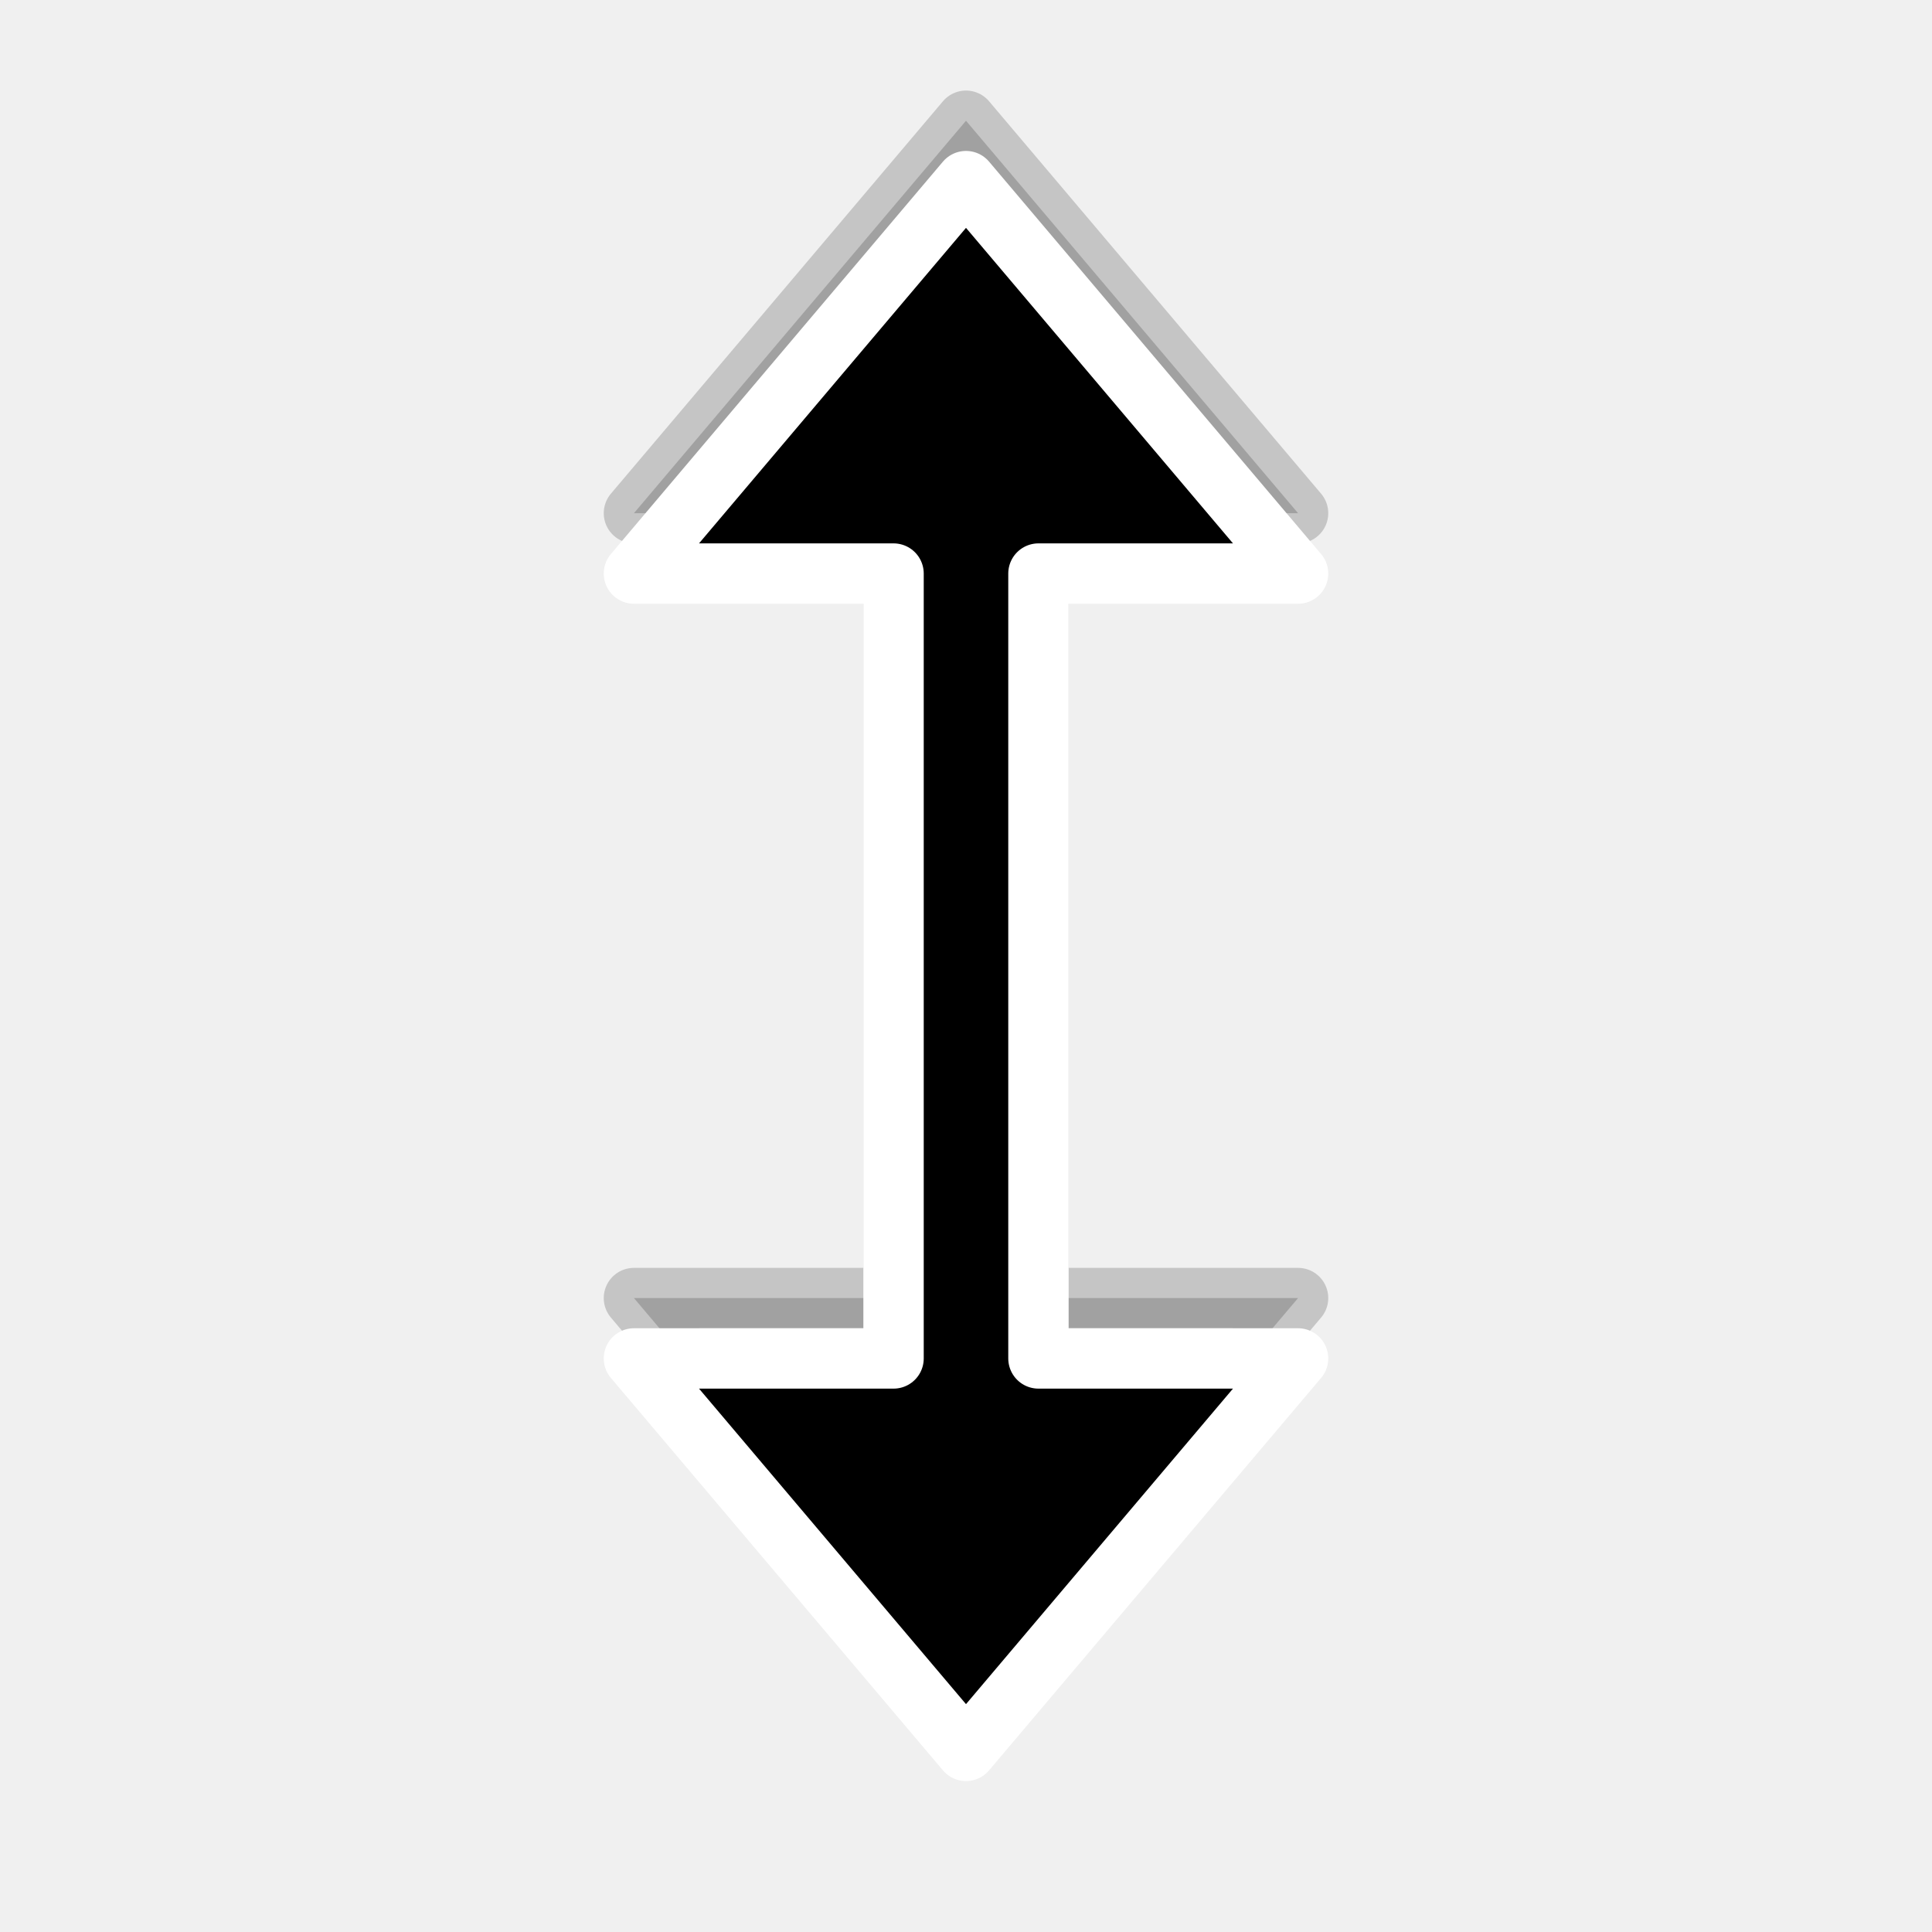
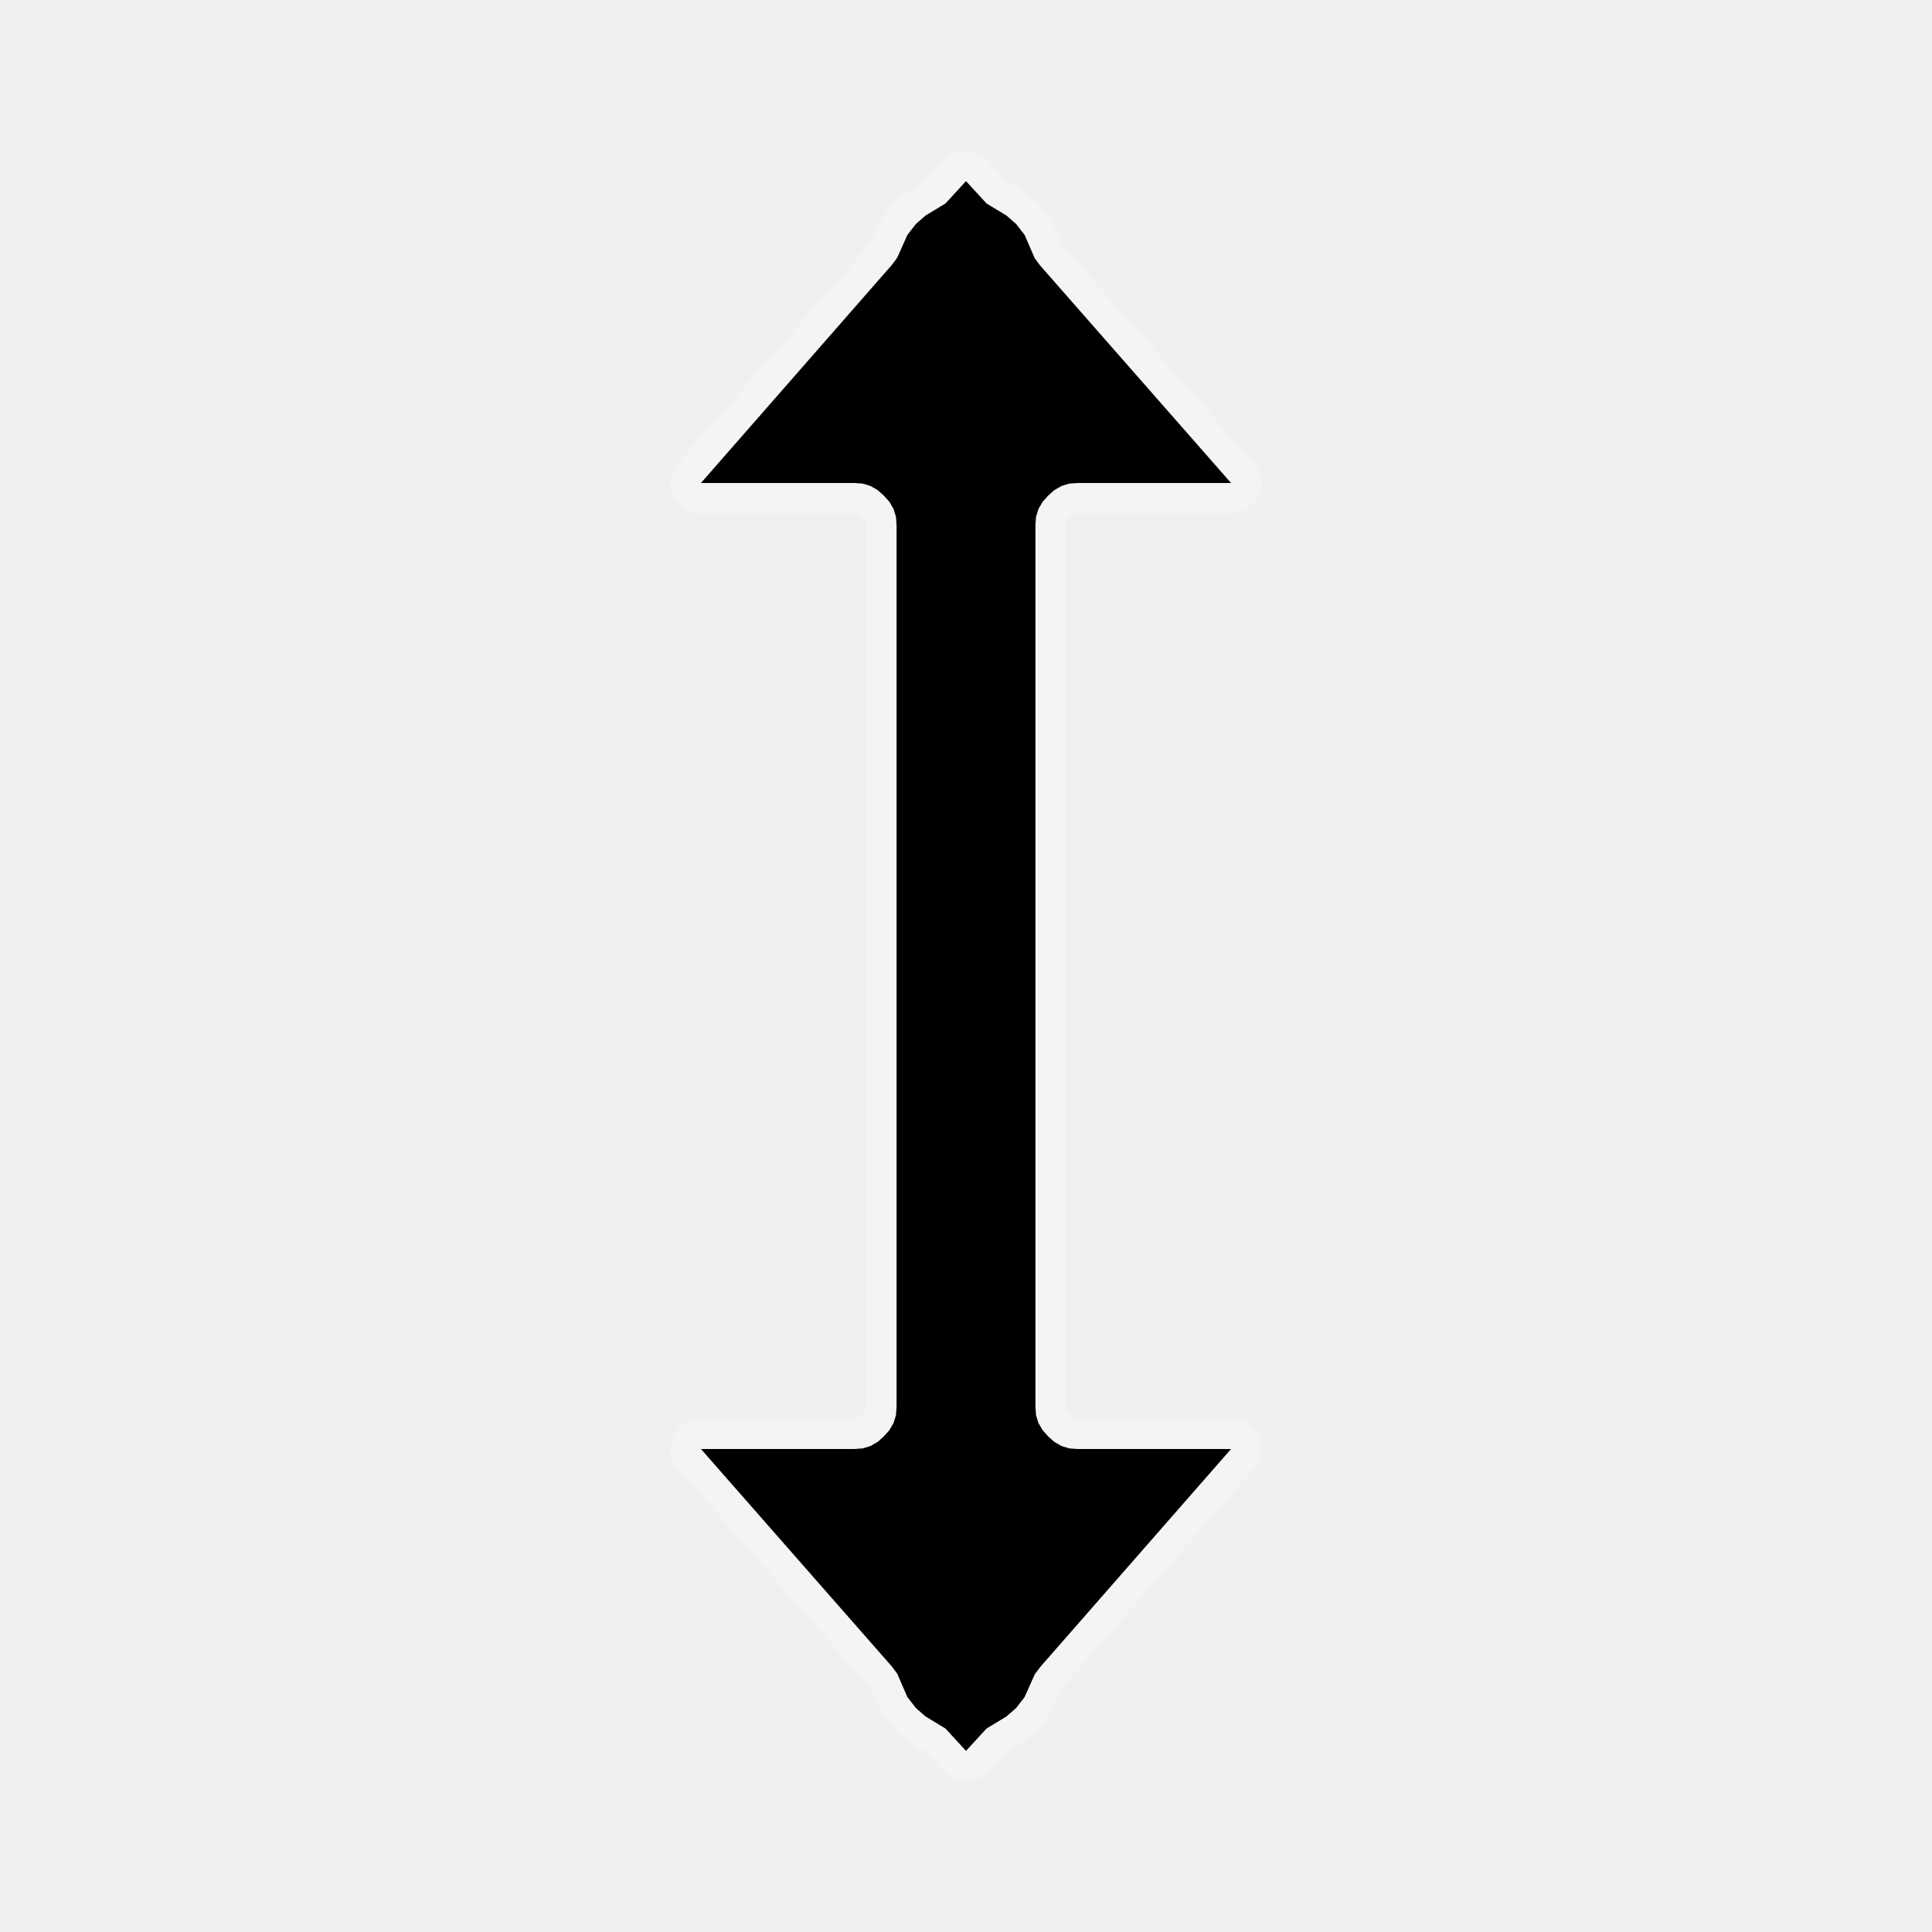
<svg xmlns="http://www.w3.org/2000/svg" width="32" height="32" viewBox="0 0 32 32">
-   <g transform="translate(0,-1)" fill="none" stroke="rgba(0,0,0,0.18)" stroke-width="1" stroke-linecap="round" stroke-linejoin="round">
-     <path d="M16 3 L21.5 9.5 L17.2 9.5 L17.2 22.5 L21.5 22.5 L16 29 L10.5 22.5 L14.8 22.5 L14.8 9.5 L10.5 9.5 Z" fill="rgba(0,0,0,0.18)" stroke="rgba(0,0,0,0.18)" stroke-width="1" />
-   </g>
-   <g fill="none" stroke-linecap="round" stroke-linejoin="round">
-     <path d="M16 3 L21.5 9.5 L17.2 9.5 L17.2 22.5 L21.5 22.5 L16 29 L10.5 22.5 L14.8 22.5 L14.8 9.5 L10.5 9.5 Z" fill="#000000" stroke="#ffffff" stroke-width="1" />
-   </g>
+   <path d="M11.61 8.00 L14.15 8.00 L14.29 8.01 L14.42 8.05 L14.54 8.12 L14.64 8.21 L14.73 8.31 L14.80 8.43 L14.84 8.56 L14.85 8.70 L14.85 23.30 L14.84 23.44 L14.80 23.57 L14.73 23.69 L14.64 23.79 L14.54 23.88 L14.42 23.95 L14.29 23.99 L14.15 24.00 L11.61 24.00 L14.77 27.60 L14.86 27.72 L15.03 28.11 L15.17 28.29 L15.33 28.43 L15.66 28.63 L16.00 29.00 L16.34 28.63 L16.67 28.43 L16.83 28.29 L16.97 28.11 L17.14 27.73 L17.23 27.61 L20.39 24.00 L17.85 24.00 L17.71 23.99 L17.58 23.95 L17.46 23.88 L17.36 23.79 L17.27 23.69 L17.20 23.57 L17.16 23.44 L17.15 23.30 L17.15 8.70 L17.16 8.56 L17.20 8.43 L17.27 8.31 L17.36 8.21 L17.46 8.12 L17.58 8.05 L17.71 8.01 L17.85 8.00 L20.39 8.00 L17.23 4.40 L17.14 4.28 L16.97 3.89 L16.83 3.71 L16.67 3.57 L16.34 3.37 L16.00 3.00 L15.66 3.37 L15.33 3.57 L15.17 3.71 L15.03 3.89 L14.86 4.27 L14.77 4.39 Z" fill="#000000" stroke="rgba(255,255,255,0.3)" stroke-width="1" stroke-linejoin="round" paint-order="stroke fill" />
</svg>
